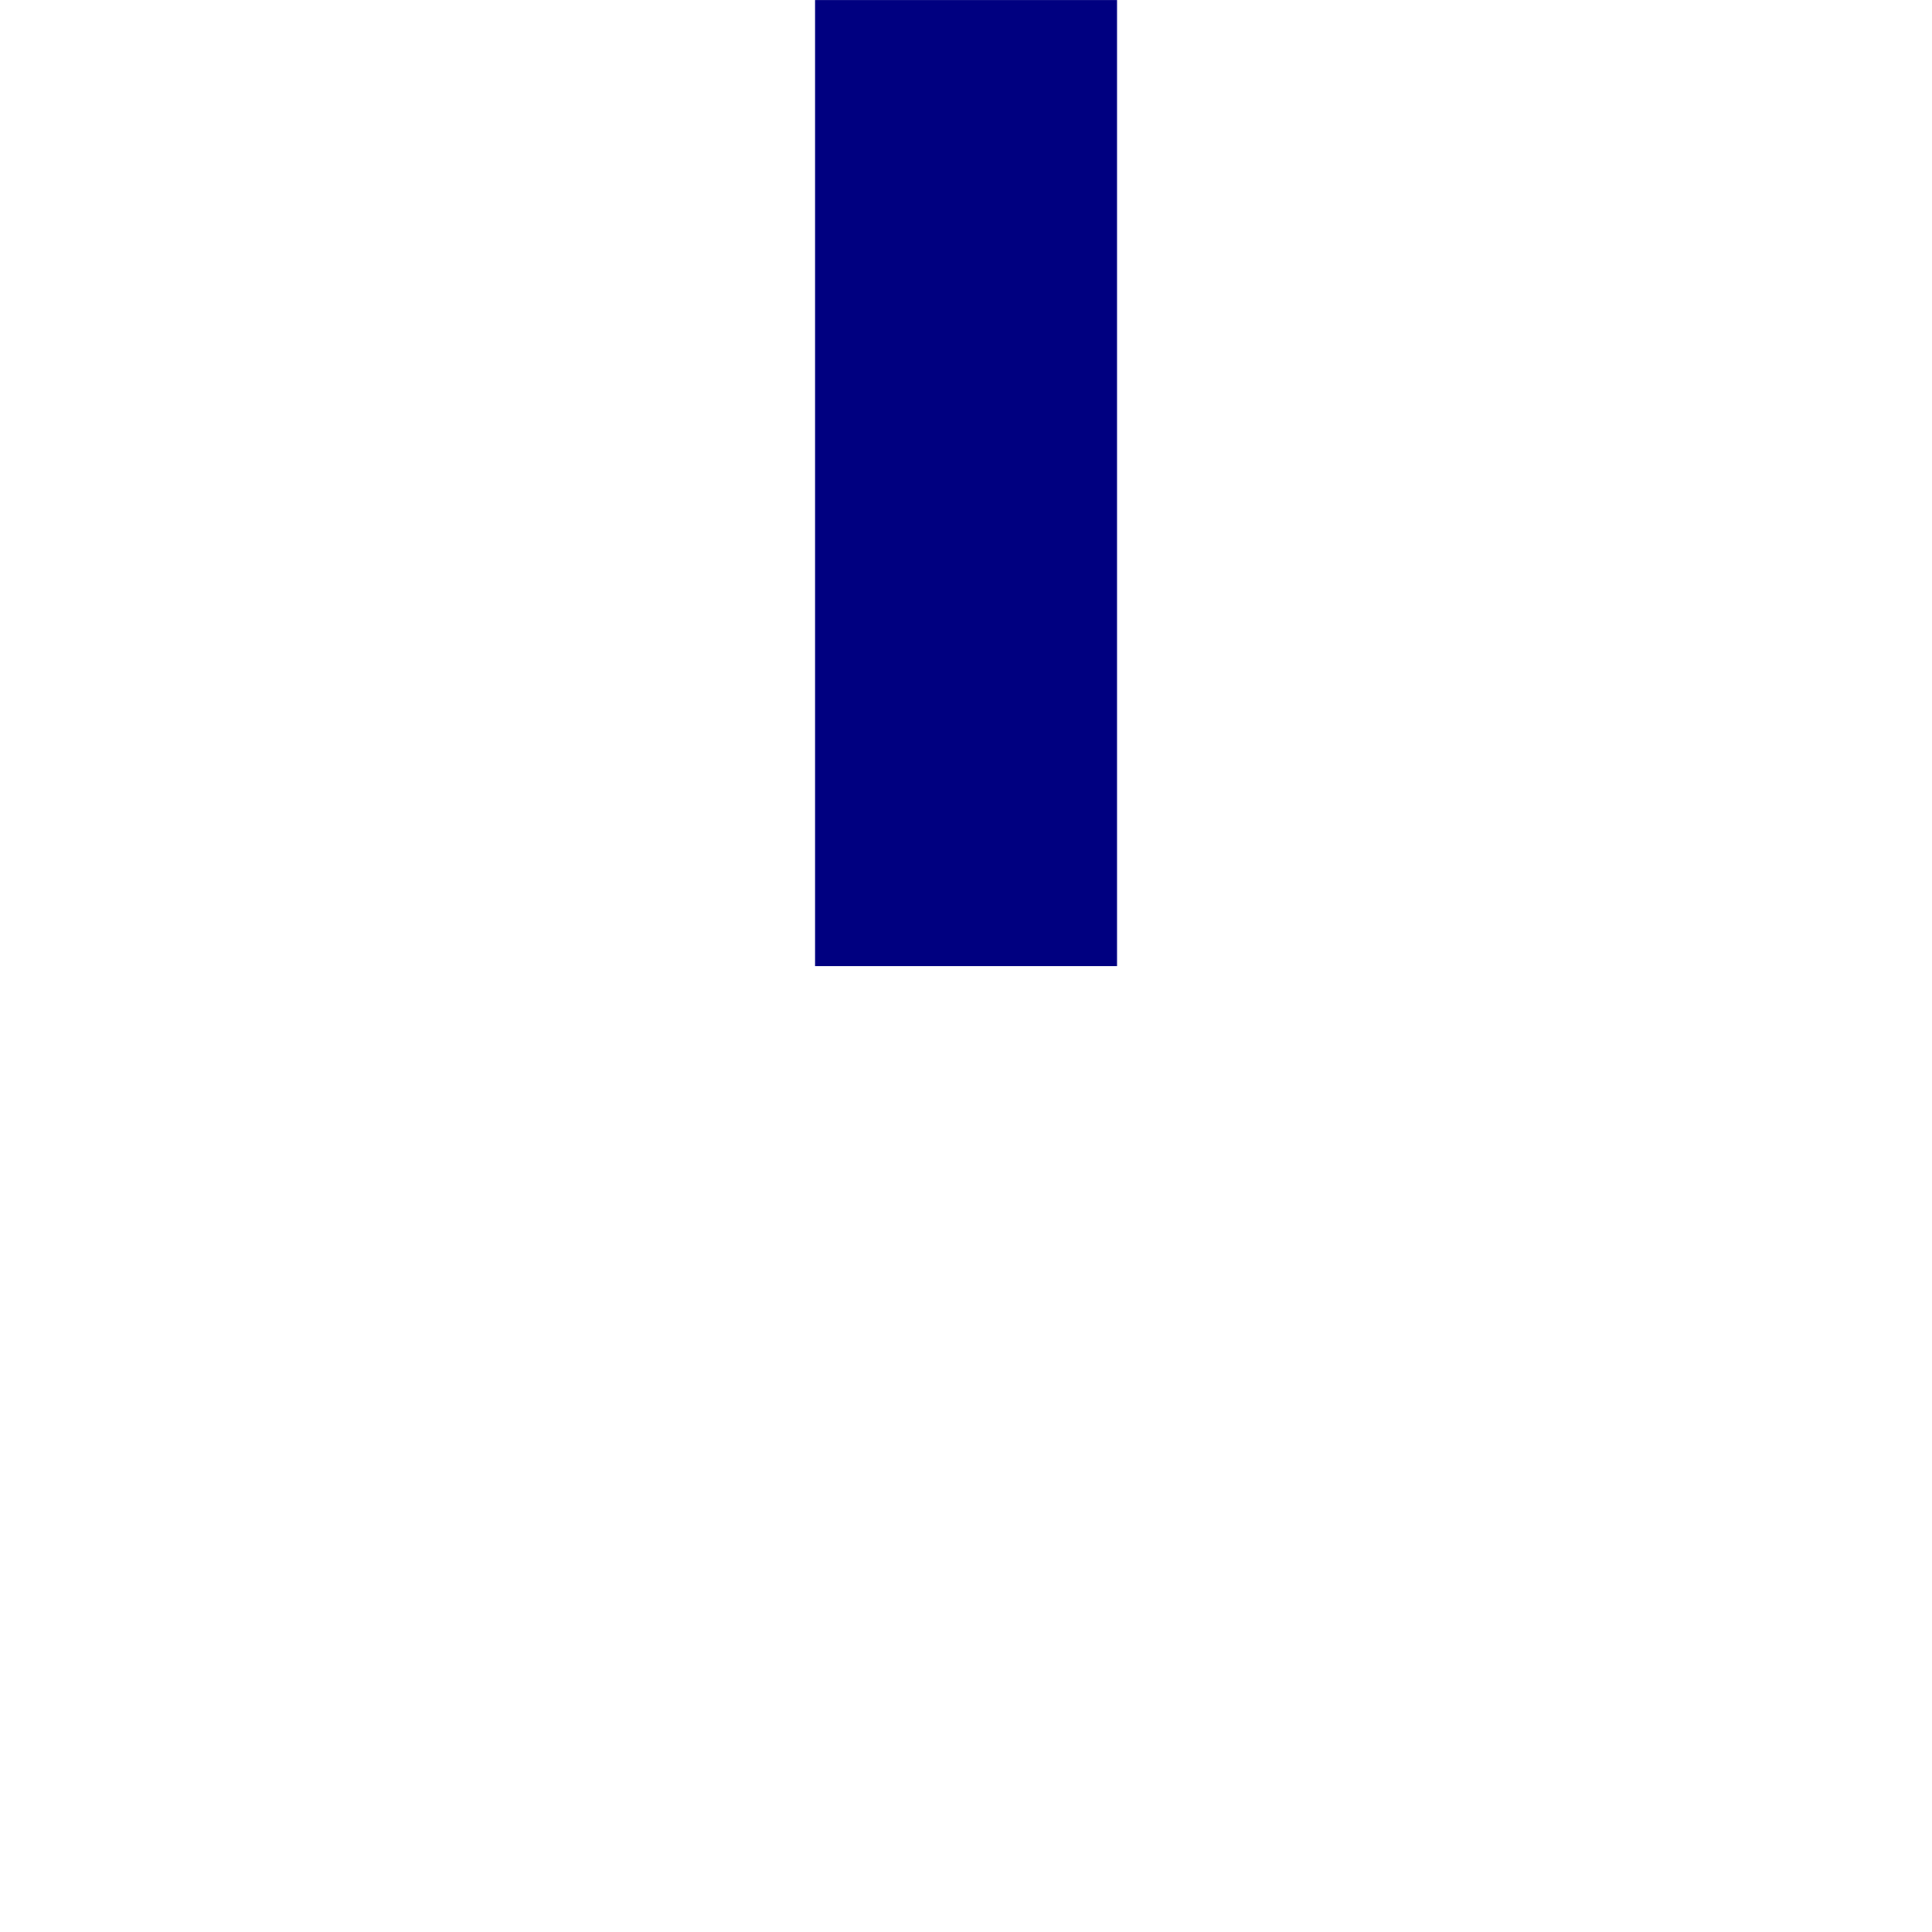
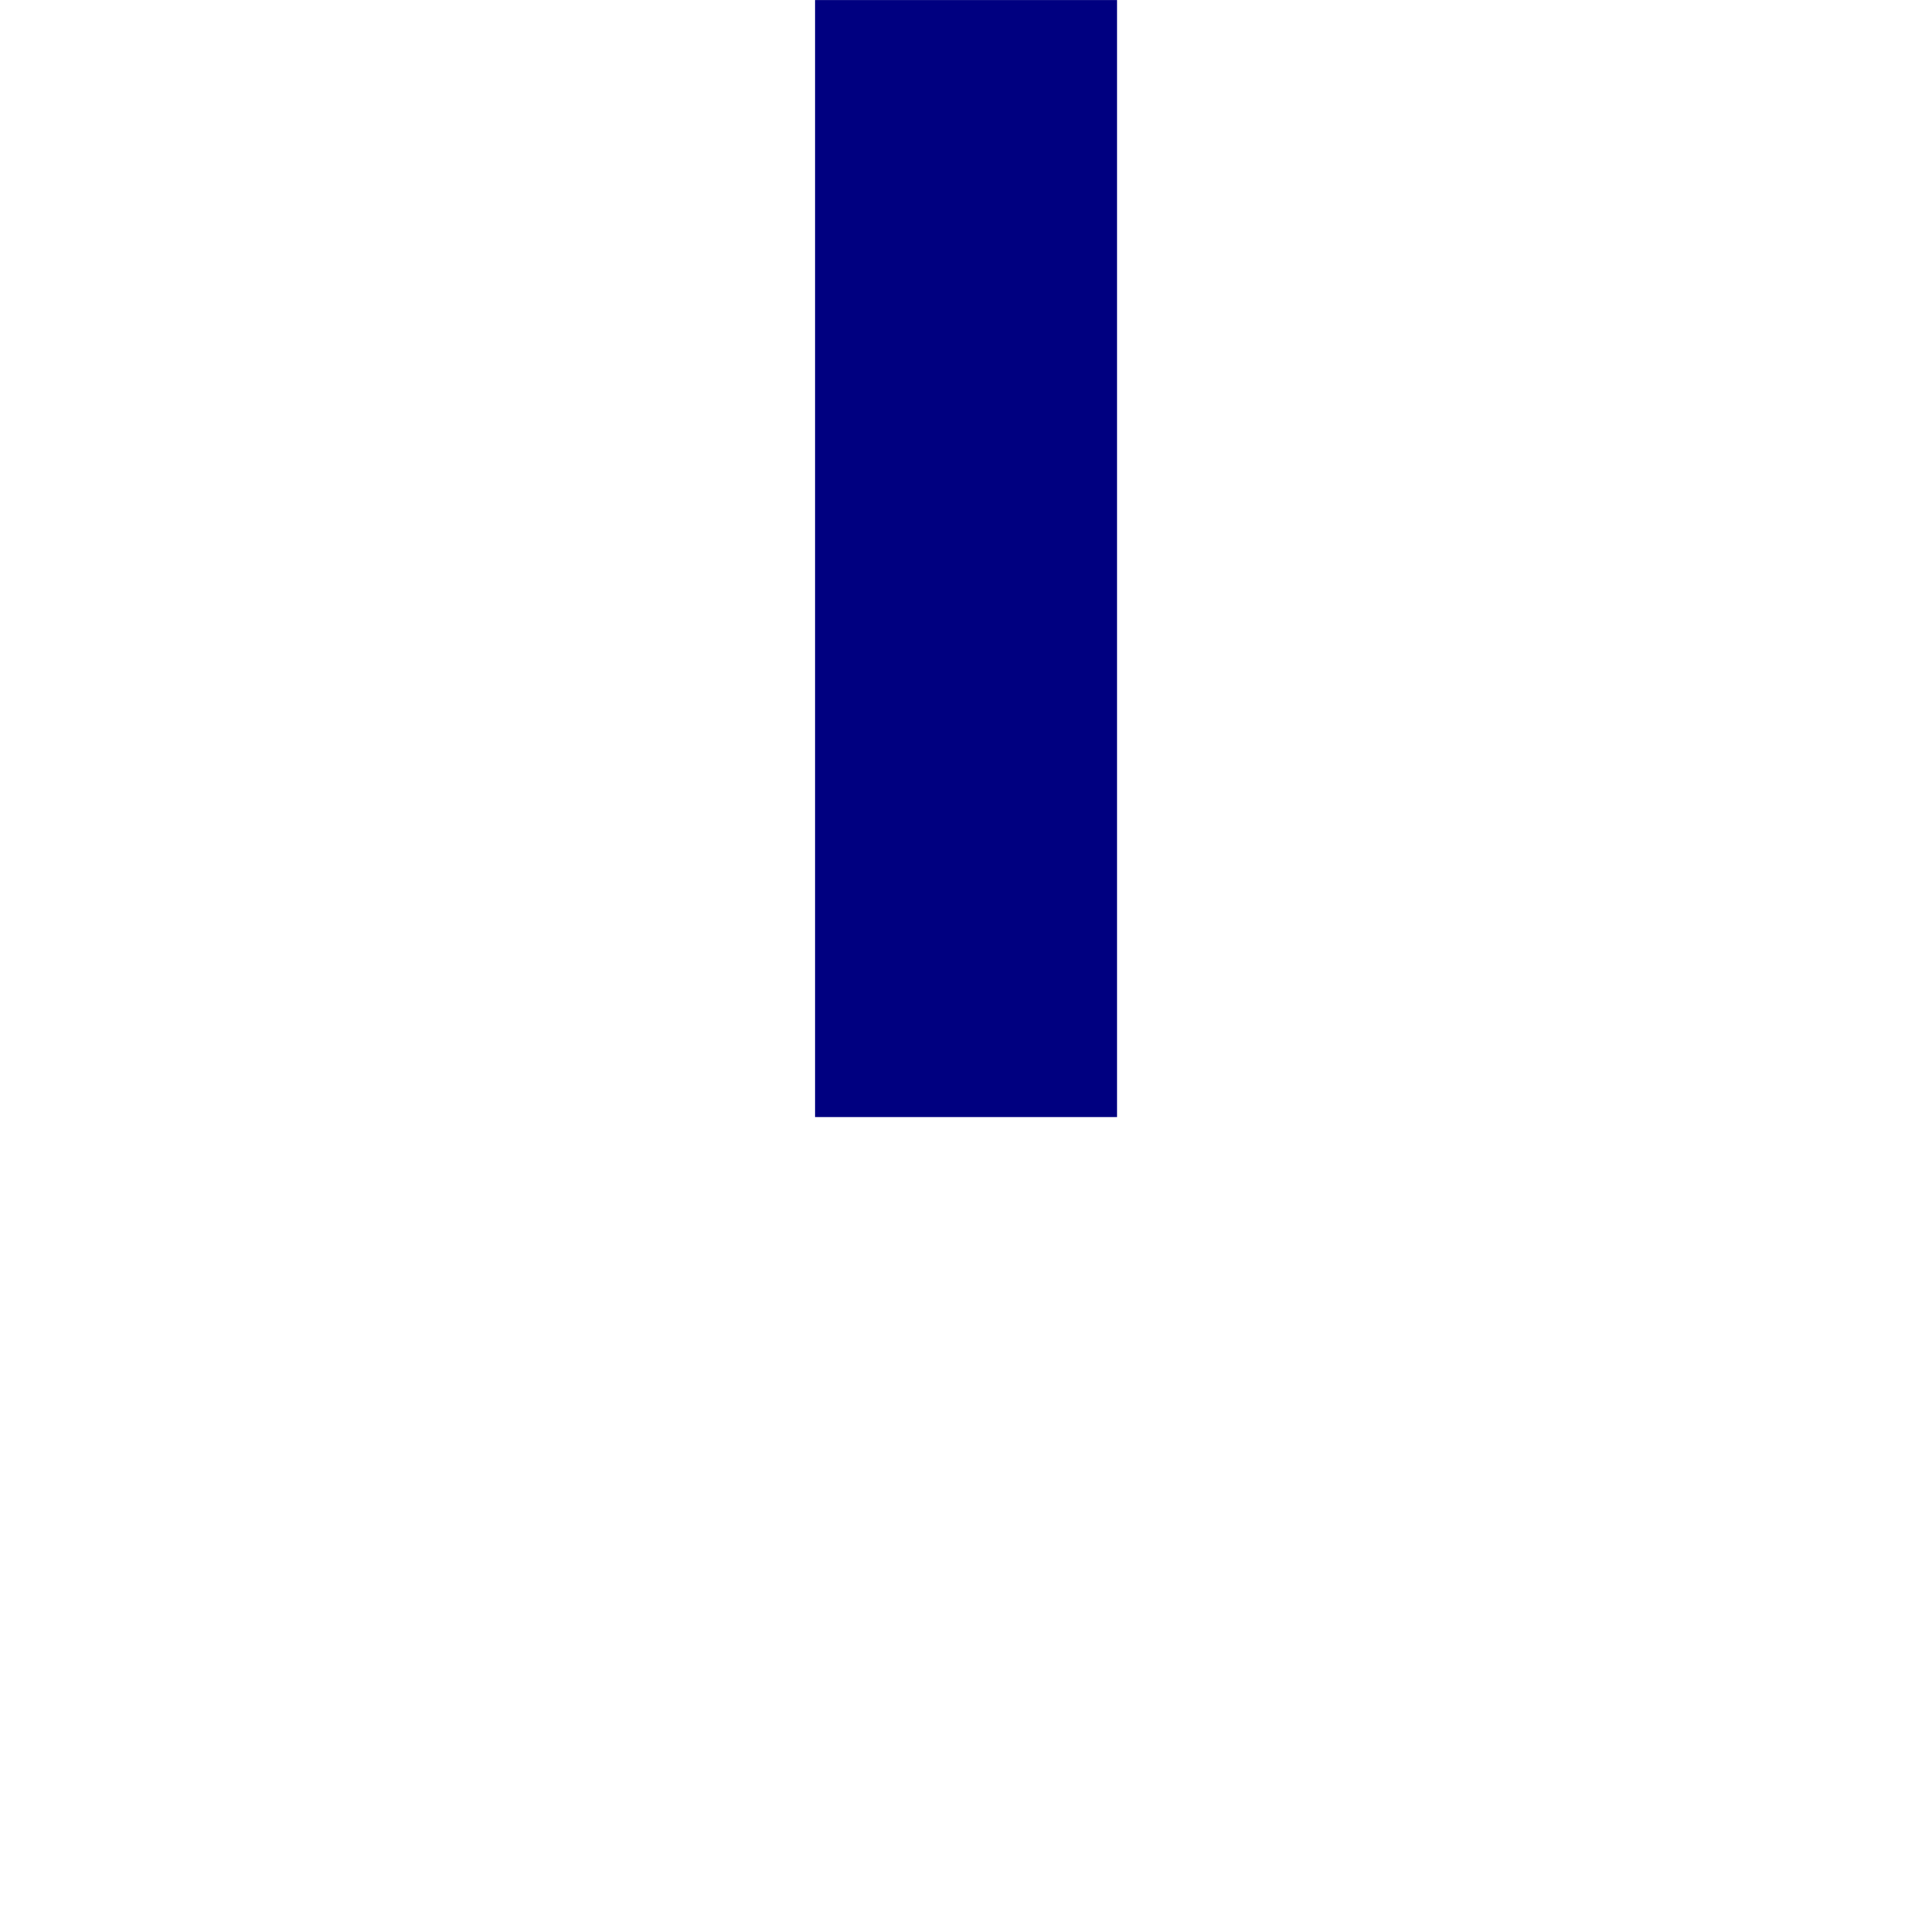
<svg xmlns="http://www.w3.org/2000/svg" width="64" height="64" viewBox="0 0 16.933 16.933" version="1.1" id="svg8">
  <defs id="defs2" />
  <g id="layer1" transform="translate(0,-280.0666)">
-     <rect style="opacity:1;fill:#000080;fill-opacity:1;fill-rule:nonzero;stroke:none;stroke-width:0.282;stroke-miterlimit:4;stroke-dasharray:none;stroke-opacity:1" id="rect815" width="8.467" height="2.646" x="280.067" y="-9.79" transform="rotate(90)" />
+     <rect style="opacity:1;fill:#000080;fill-opacity:1;fill-rule:nonzero;stroke:none;stroke-width:0.304;stroke-miterlimit:4;stroke-dasharray:none;stroke-opacity:1" id="rect815" width="9.79" height="2.646" x="280.067" y="-9.79" transform="rotate(90)" />
  </g>
</svg>
